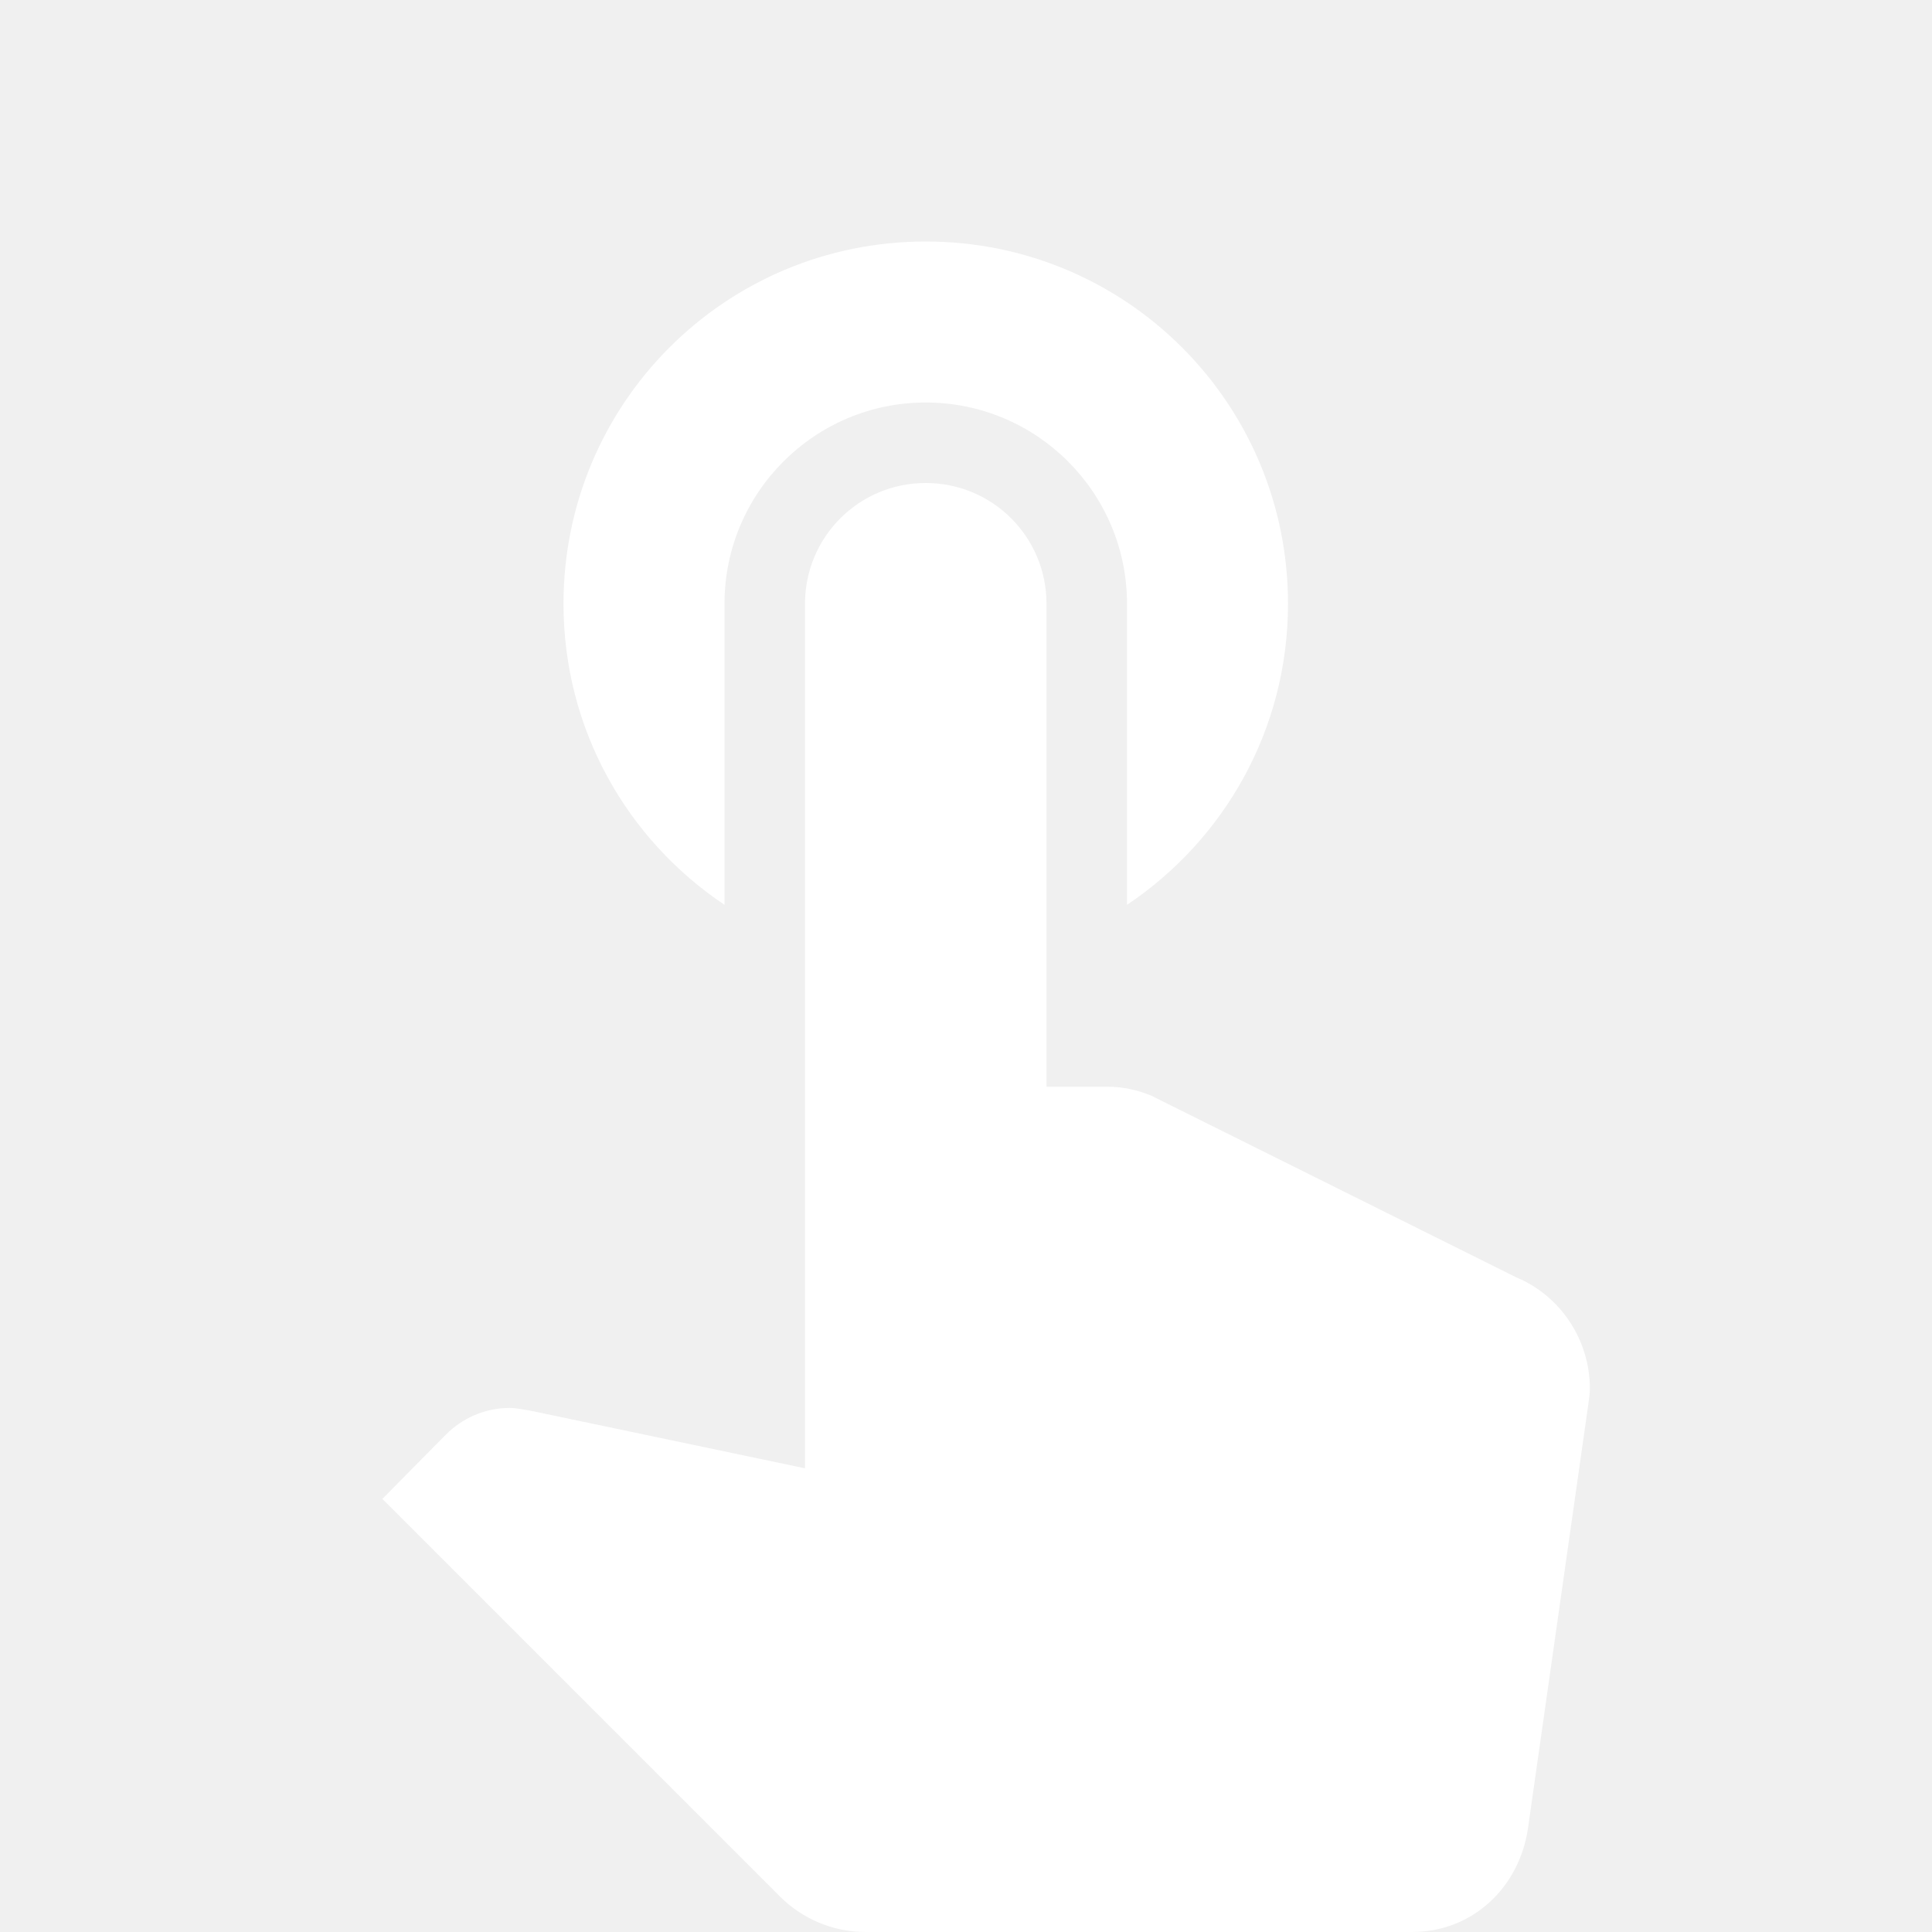
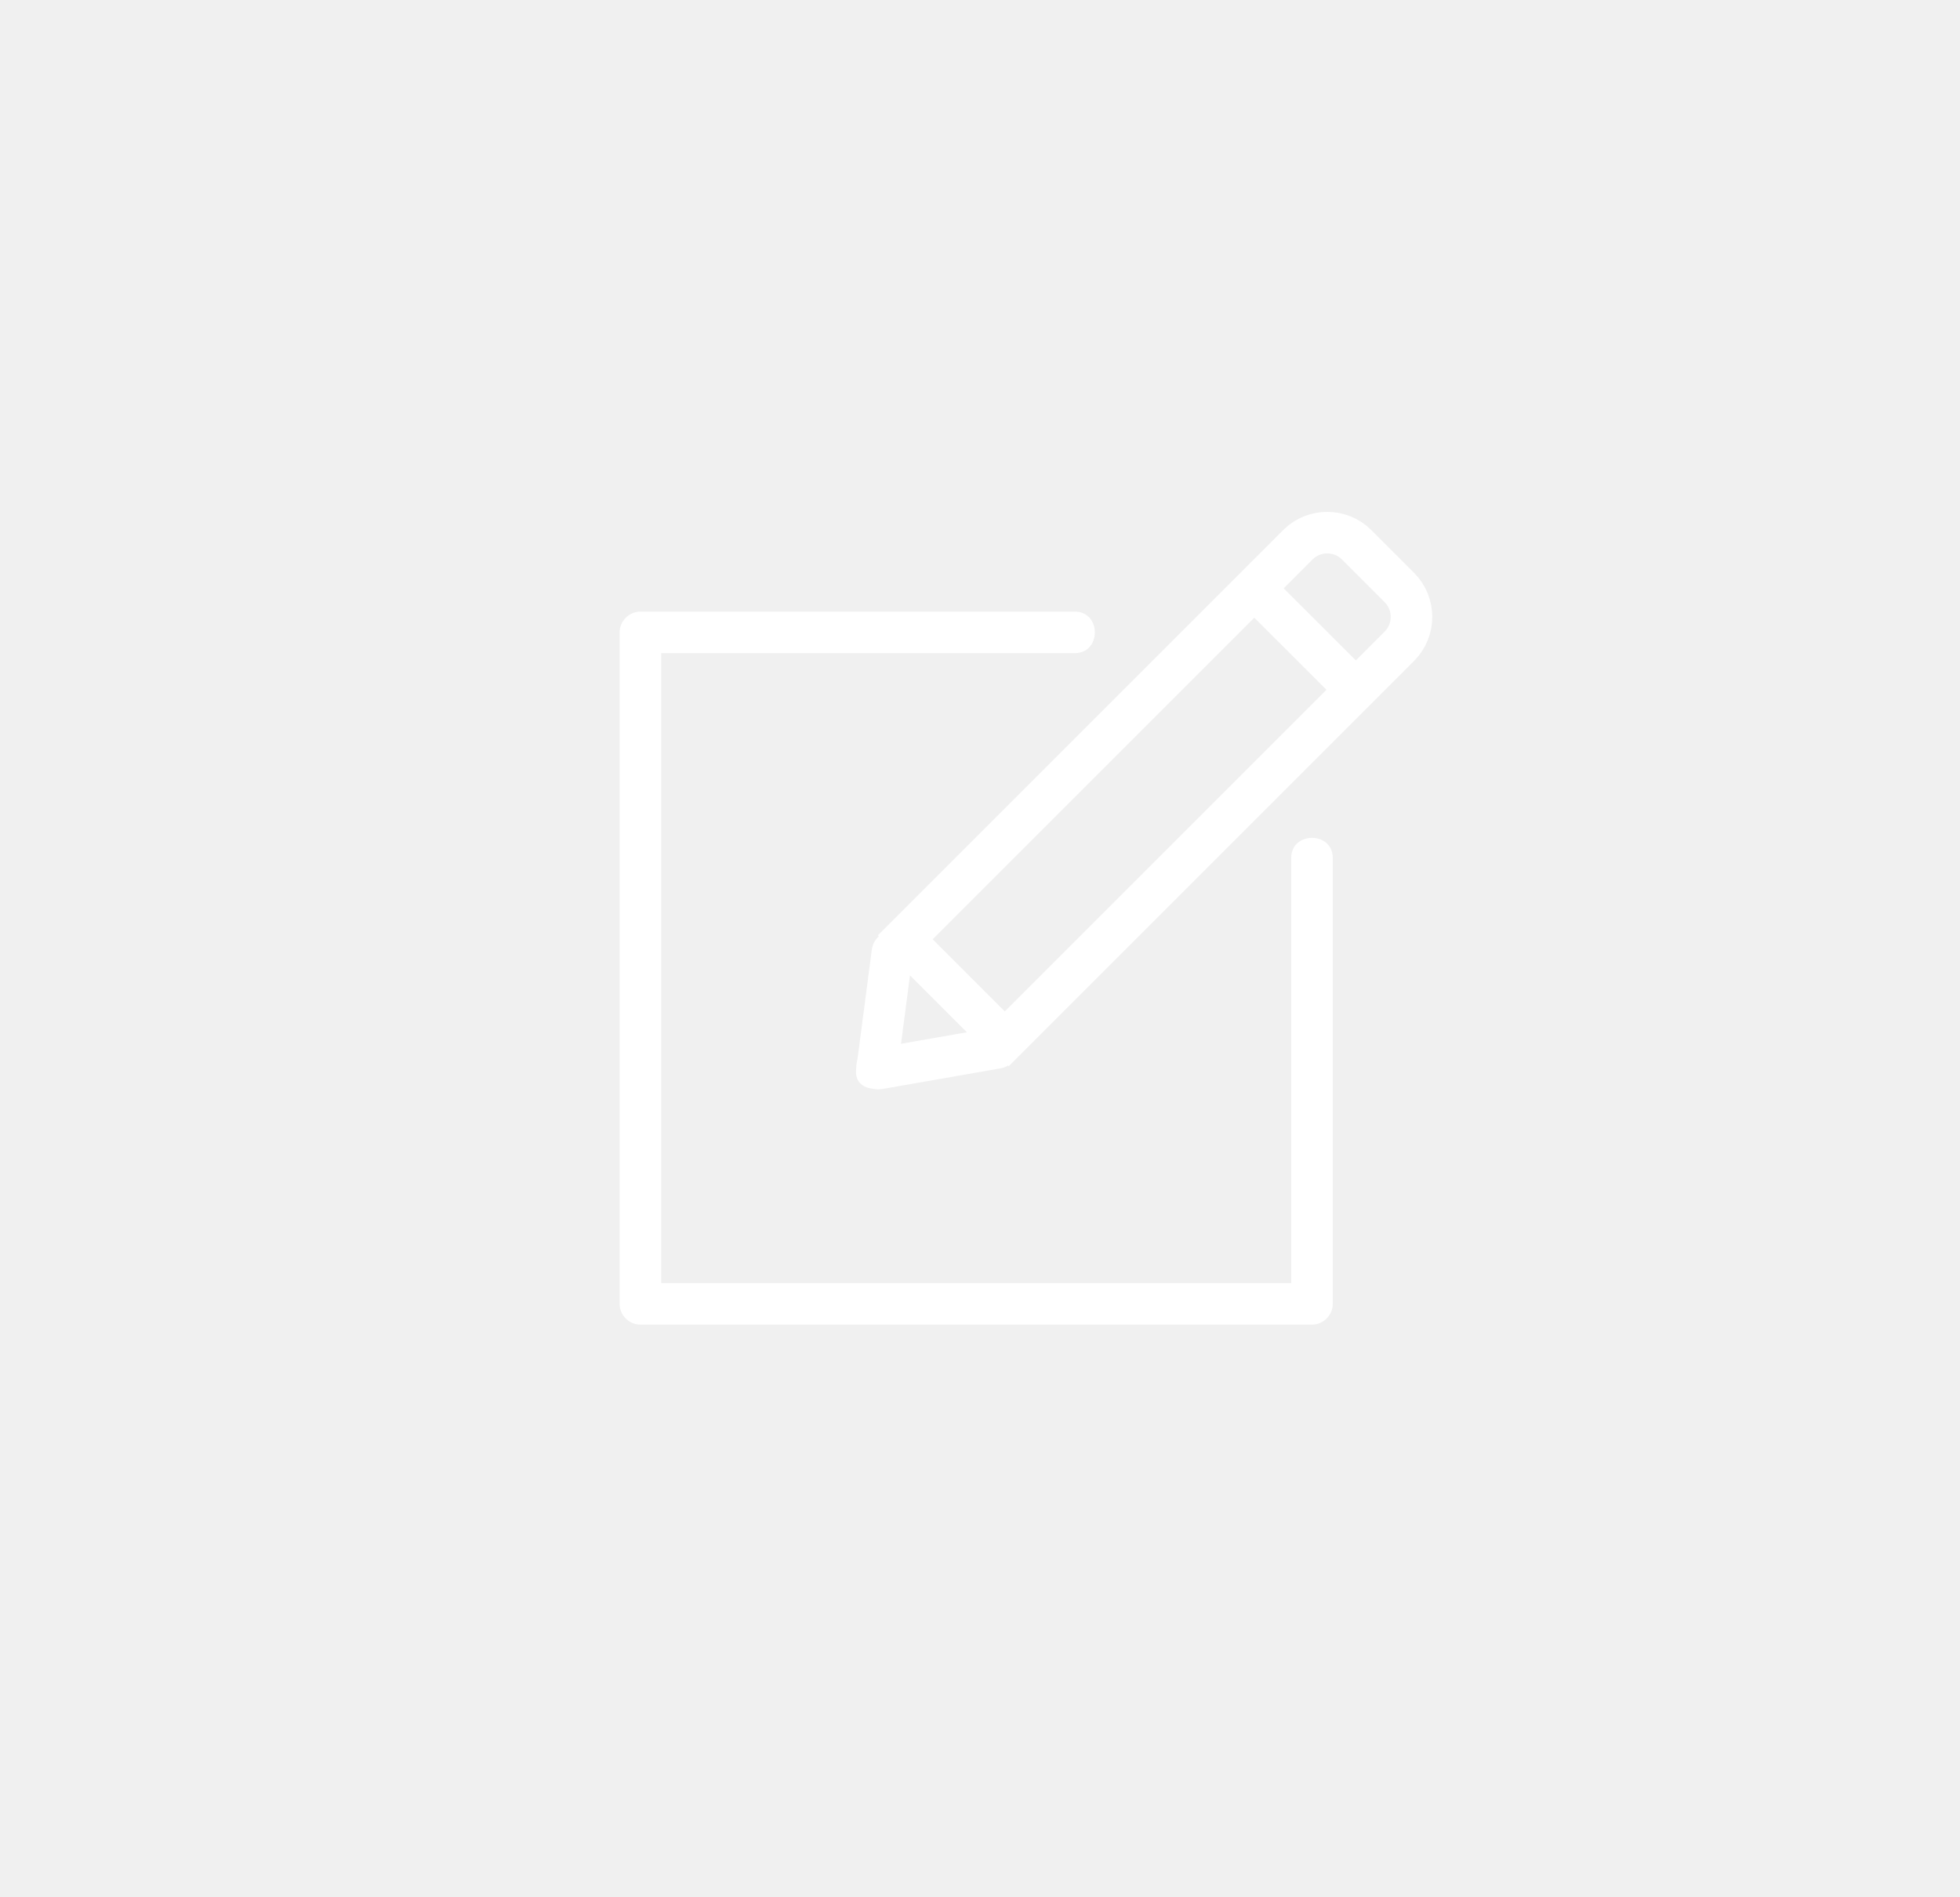
- <svg xmlns="http://www.w3.org/2000/svg" xmlns:xlink="http://www.w3.org/1999/xlink" fill="#fff" height="18" viewBox="0 0 24 24" width="18">
-   <defs>
-     <path d="M0 0h24v24H0V0z" id="a" />
-   </defs>
-   <clipPath id="b">
-     <use overflow="visible" xlink:href="#a" />
-   </clipPath>
-   <path clip-path="url(#b)" d="M9 11.24V7.5C9 6.12 10.12 5 11.5 5S14 6.12 14 7.5v3.74c1.21-.81 2-2.18 2-3.74C16 5.01 13.99 3 11.5 3S7 5.01 7 7.5c0 1.56.79 2.93 2 3.74zm9.84 4.63l-4.54-2.26c-.17-.07-.35-.11-.54-.11H13v-6c0-.83-.67-1.5-1.5-1.5S10 6.67 10 7.5v10.74l-3.43-.72c-.08-.01-.15-.03-.24-.03-.31 0-.59.13-.79.33l-.79.8 4.94 4.94c.27.27.65.44 1.06.44h6.79c.75 0 1.33-.55 1.44-1.28l.75-5.27c.01-.07.02-.14.02-.2 0-.62-.38-1.16-.91-1.38z" />
+ <svg xmlns="http://www.w3.org/2000/svg" width="47.194" height="45.672" viewBox="0 0 47.194 45.672">
+   <path fill="#FFF" d="M25.879 14.729H15.42c-.273 0-.5.227-.5.5V31.4c0 .273.227.5.5.5h16.171c.273 0 .5-.227.5-.5V20.661c0-.645-1-.645-1 0v10.312c0 .77.338-.073.37-.073H15.454c.522 0 .467.816.467.214v-1.158-4.126-9.157-.944c0-.854.093 0-.451 0h10.41c.643 0 .643-1-.001-1z" />
+   <path fill="none" stroke="#FFF" stroke-miterlimit="10" d="M23.935 25.323l9.76-9.76c.389-.389.389-1.025 0-1.414l-1.03-1.03c-.389-.389-1.025-.389-1.414 0l-9.76 9.76M30.041 14.007l2.445 2.444" />
+   <path fill="#FFF" d="M23.822 24.765c-.946.165-1.892.331-2.839.496-.634.111-.365 1.075.266.964.946-.165 1.892-.331 2.839-.496.634-.111.364-1.074-.266-.964z" />
+   <path fill="#FFF" d="M21.616 25.743l.375-2.865c.083-.638-.918-.63-1 0l-.375 2.865c-.083.638.918.63 1 0z" />
+   <path fill="none" stroke="#FFF" stroke-miterlimit="10" d="M21.921 22.792l2.283 2.283" />
</svg>
